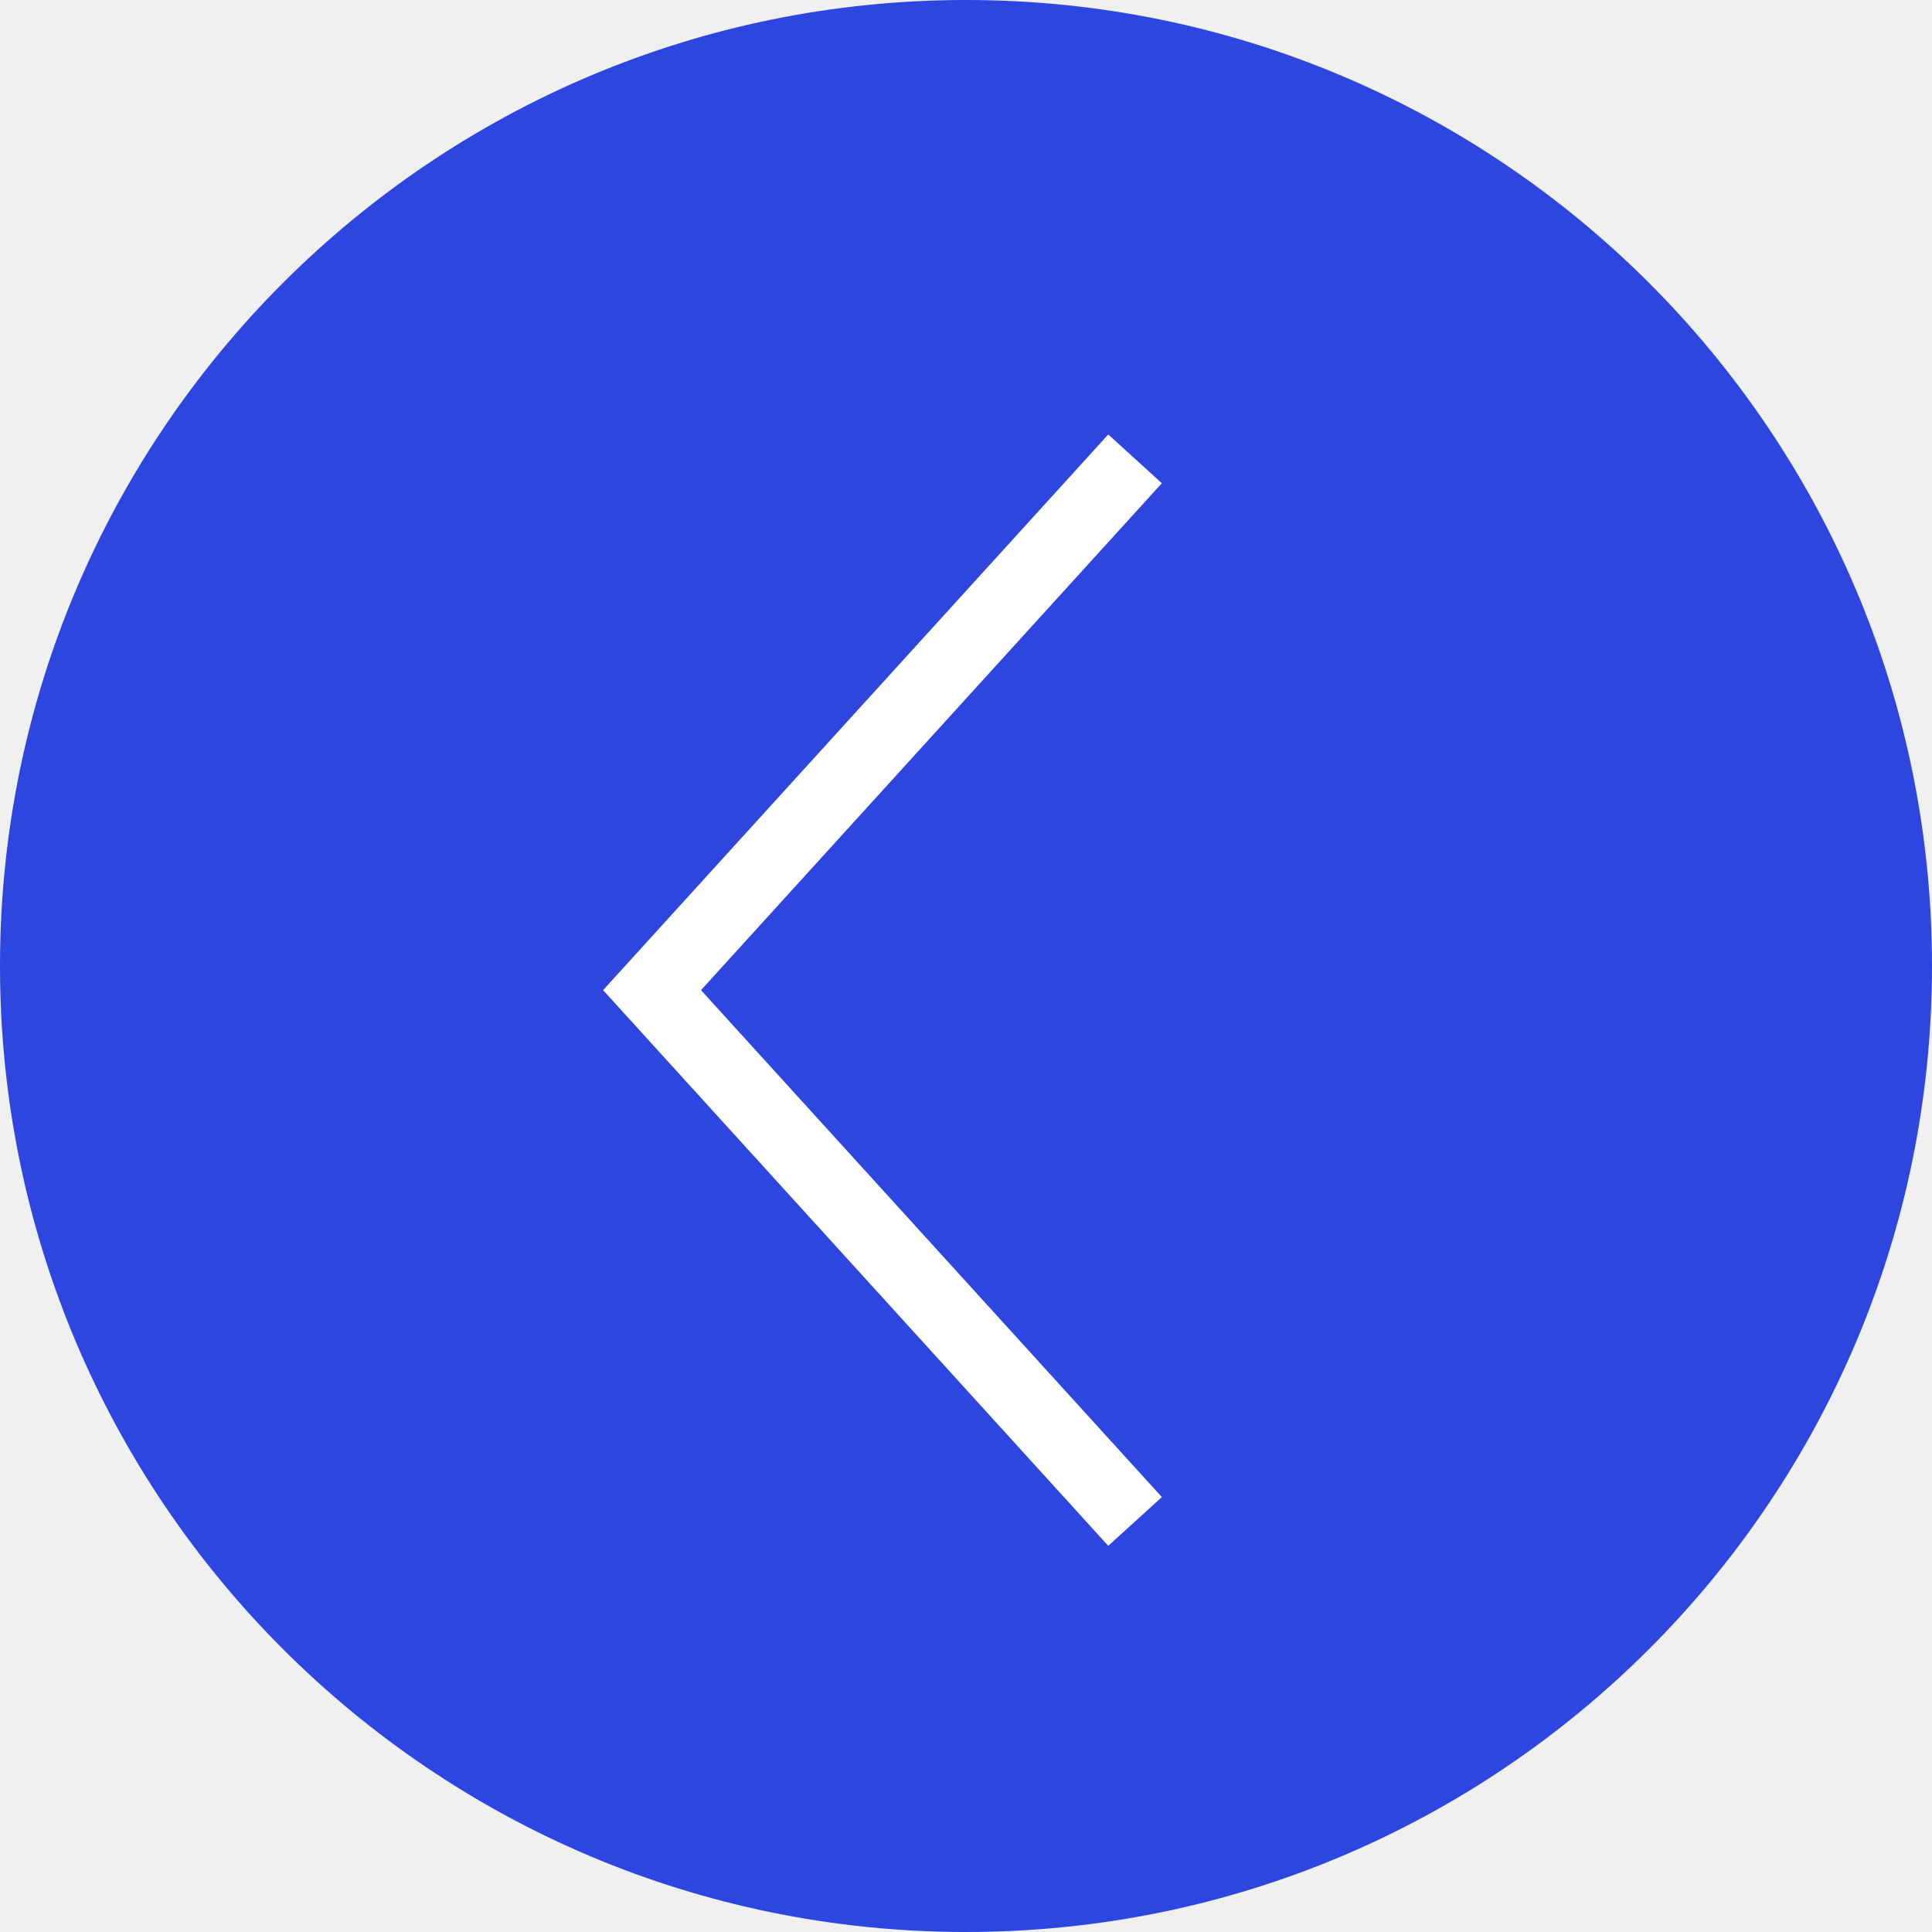
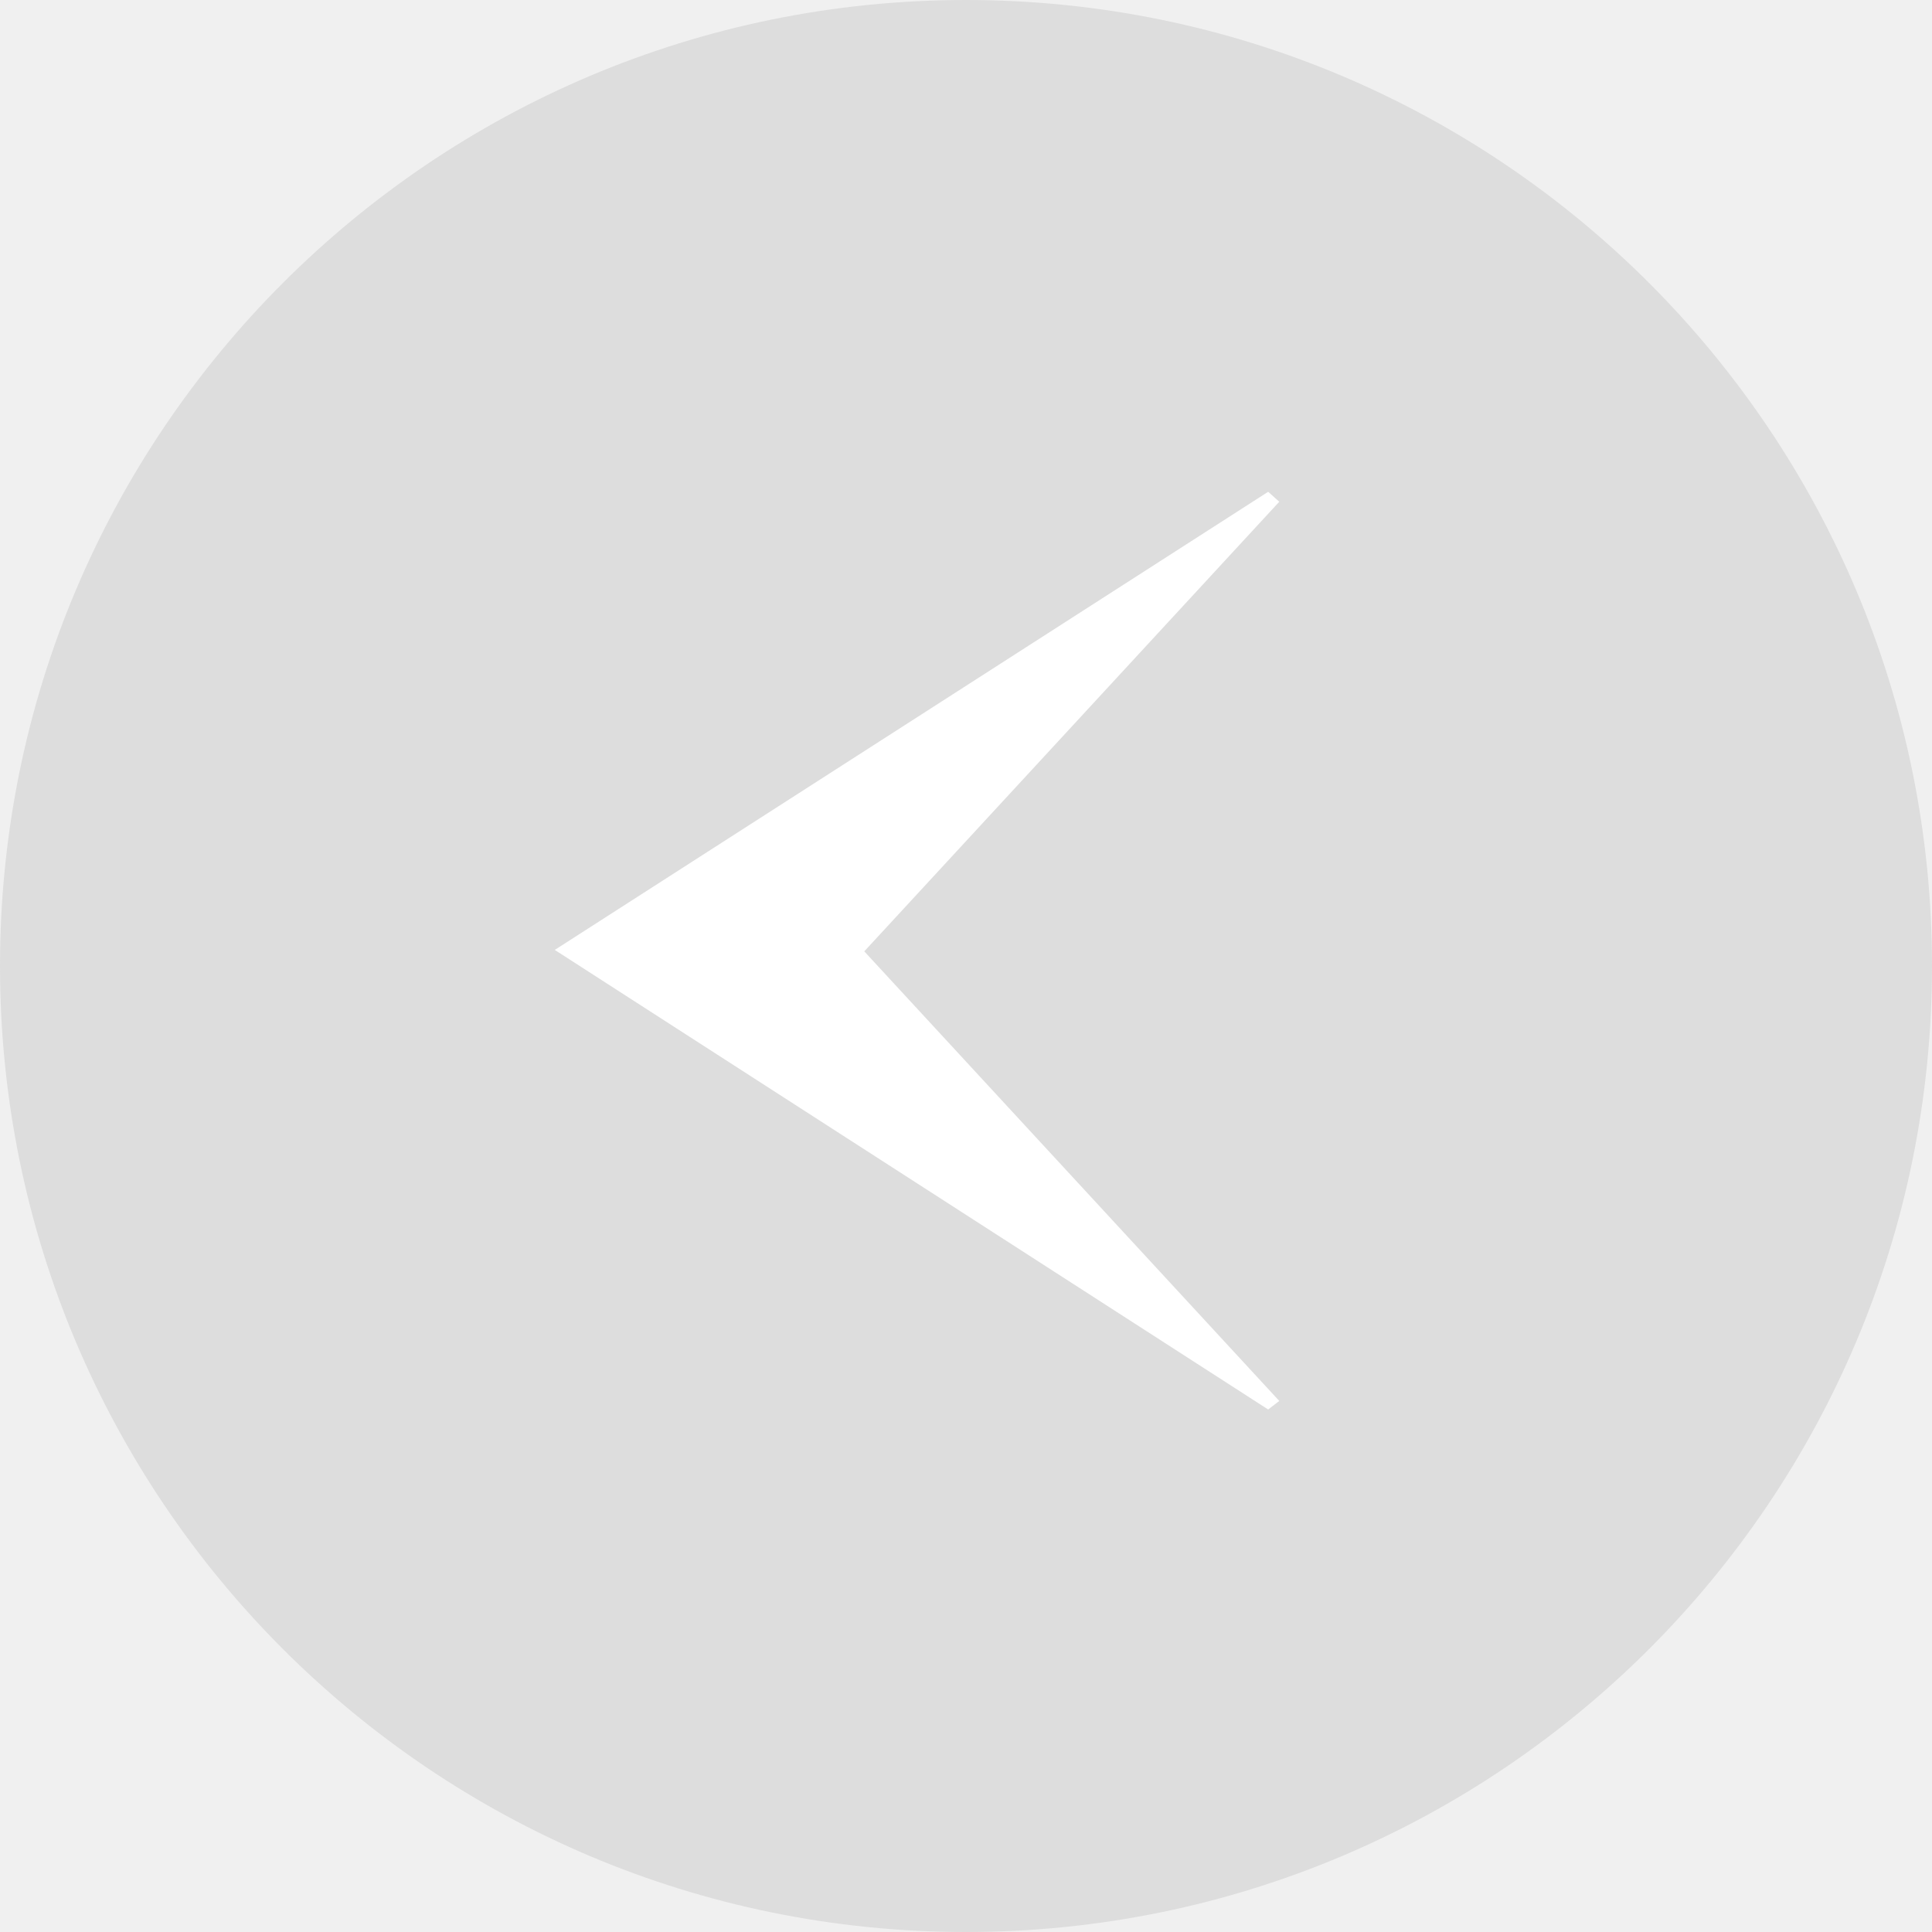
- <svg xmlns="http://www.w3.org/2000/svg" width="40" height="40" viewBox="0 0 40 40">
-   <g id="prev-sp" transform="translate(-4064 4454)">
-     <circle id="楕円形_23" data-name="楕円形 23" cx="20" cy="20" r="20" transform="translate(4064 -4454)" fill="#2d46df" />
-     <path id="パス_30914" data-name="パス 30914" d="M3980.136-4440.07l-10,11,10,11" transform="translate(107.364 -4.43)" fill="none" stroke="#fff" stroke-width="1.5" opacity="0.997" />
-   </g>
+ <svg xmlns="http://www.w3.org/2000/svg" id="prev-sp" width="40" height="40" viewBox="0 0 40 40">
+   <circle id="楕円形_23" data-name="楕円形 23" cx="20" cy="20" r="20" fill="#ddd" />
+   <path id="パス_30912" data-name="パス 30912" d="M16.63.97,1.86-8.545,16.63-18.03l.23.206L8.268-8.515,16.86.793Z" transform="translate(9.626 28.212)" fill="#fff" />
</svg>
